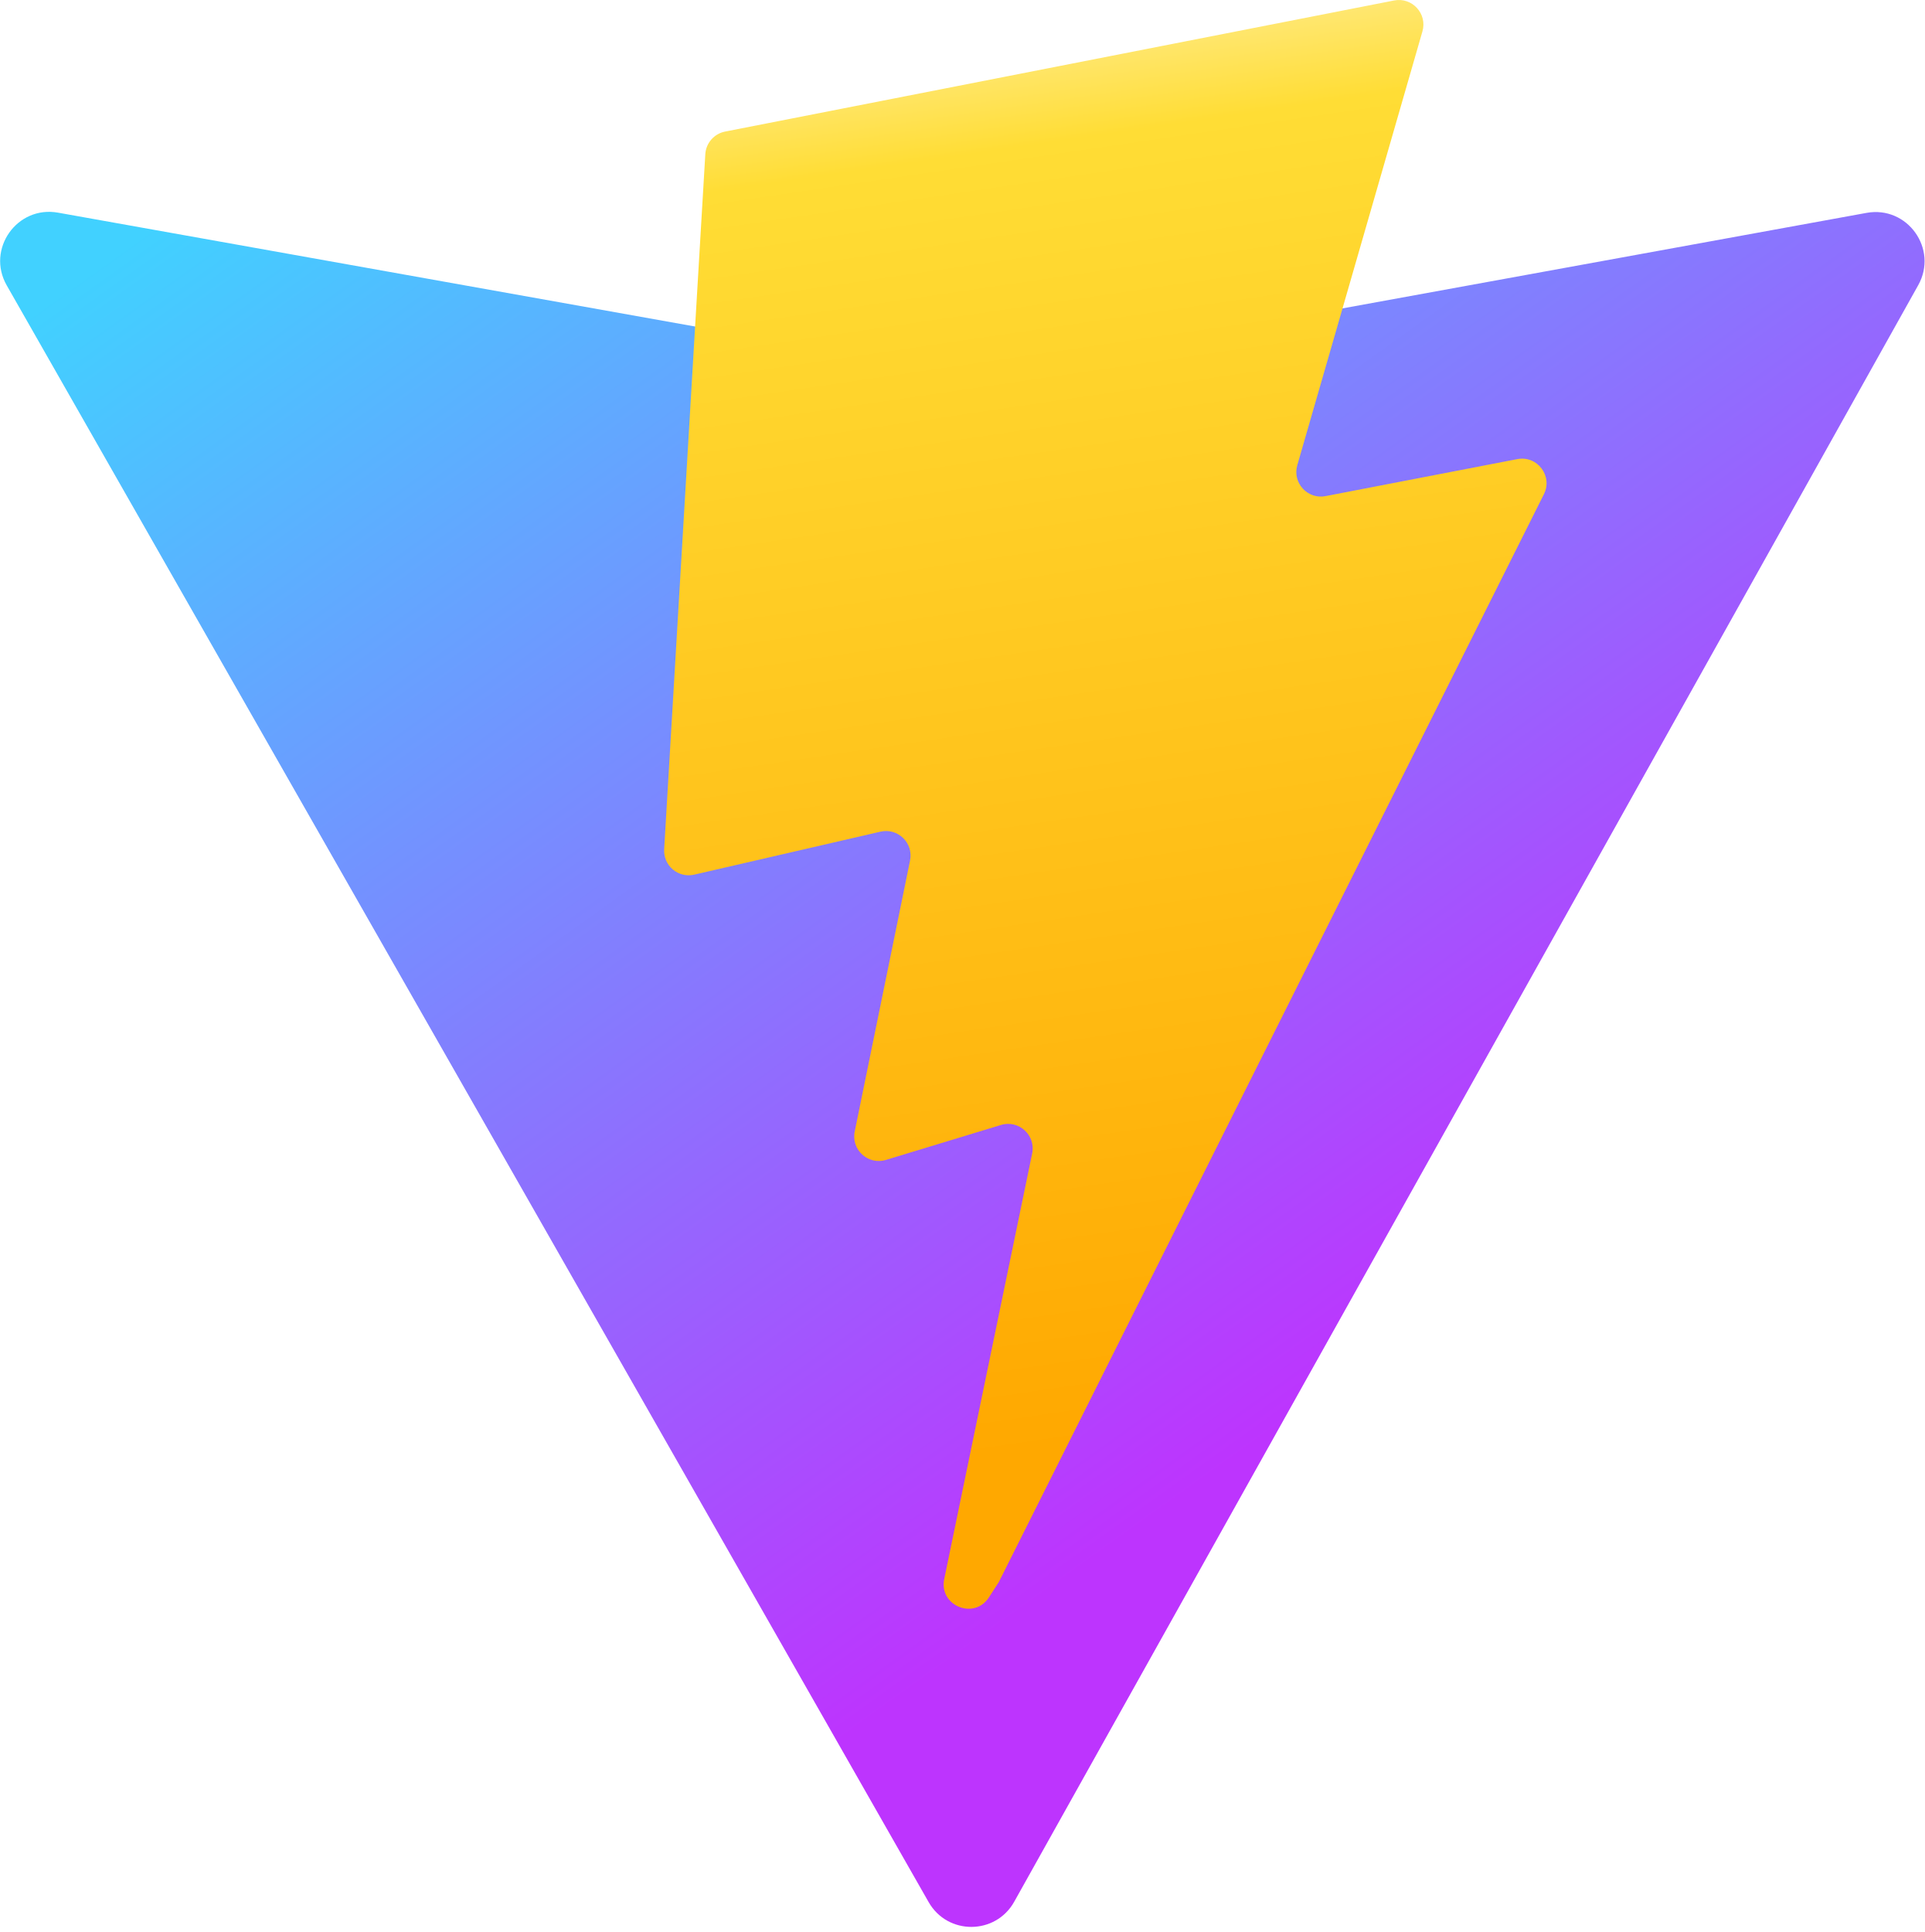
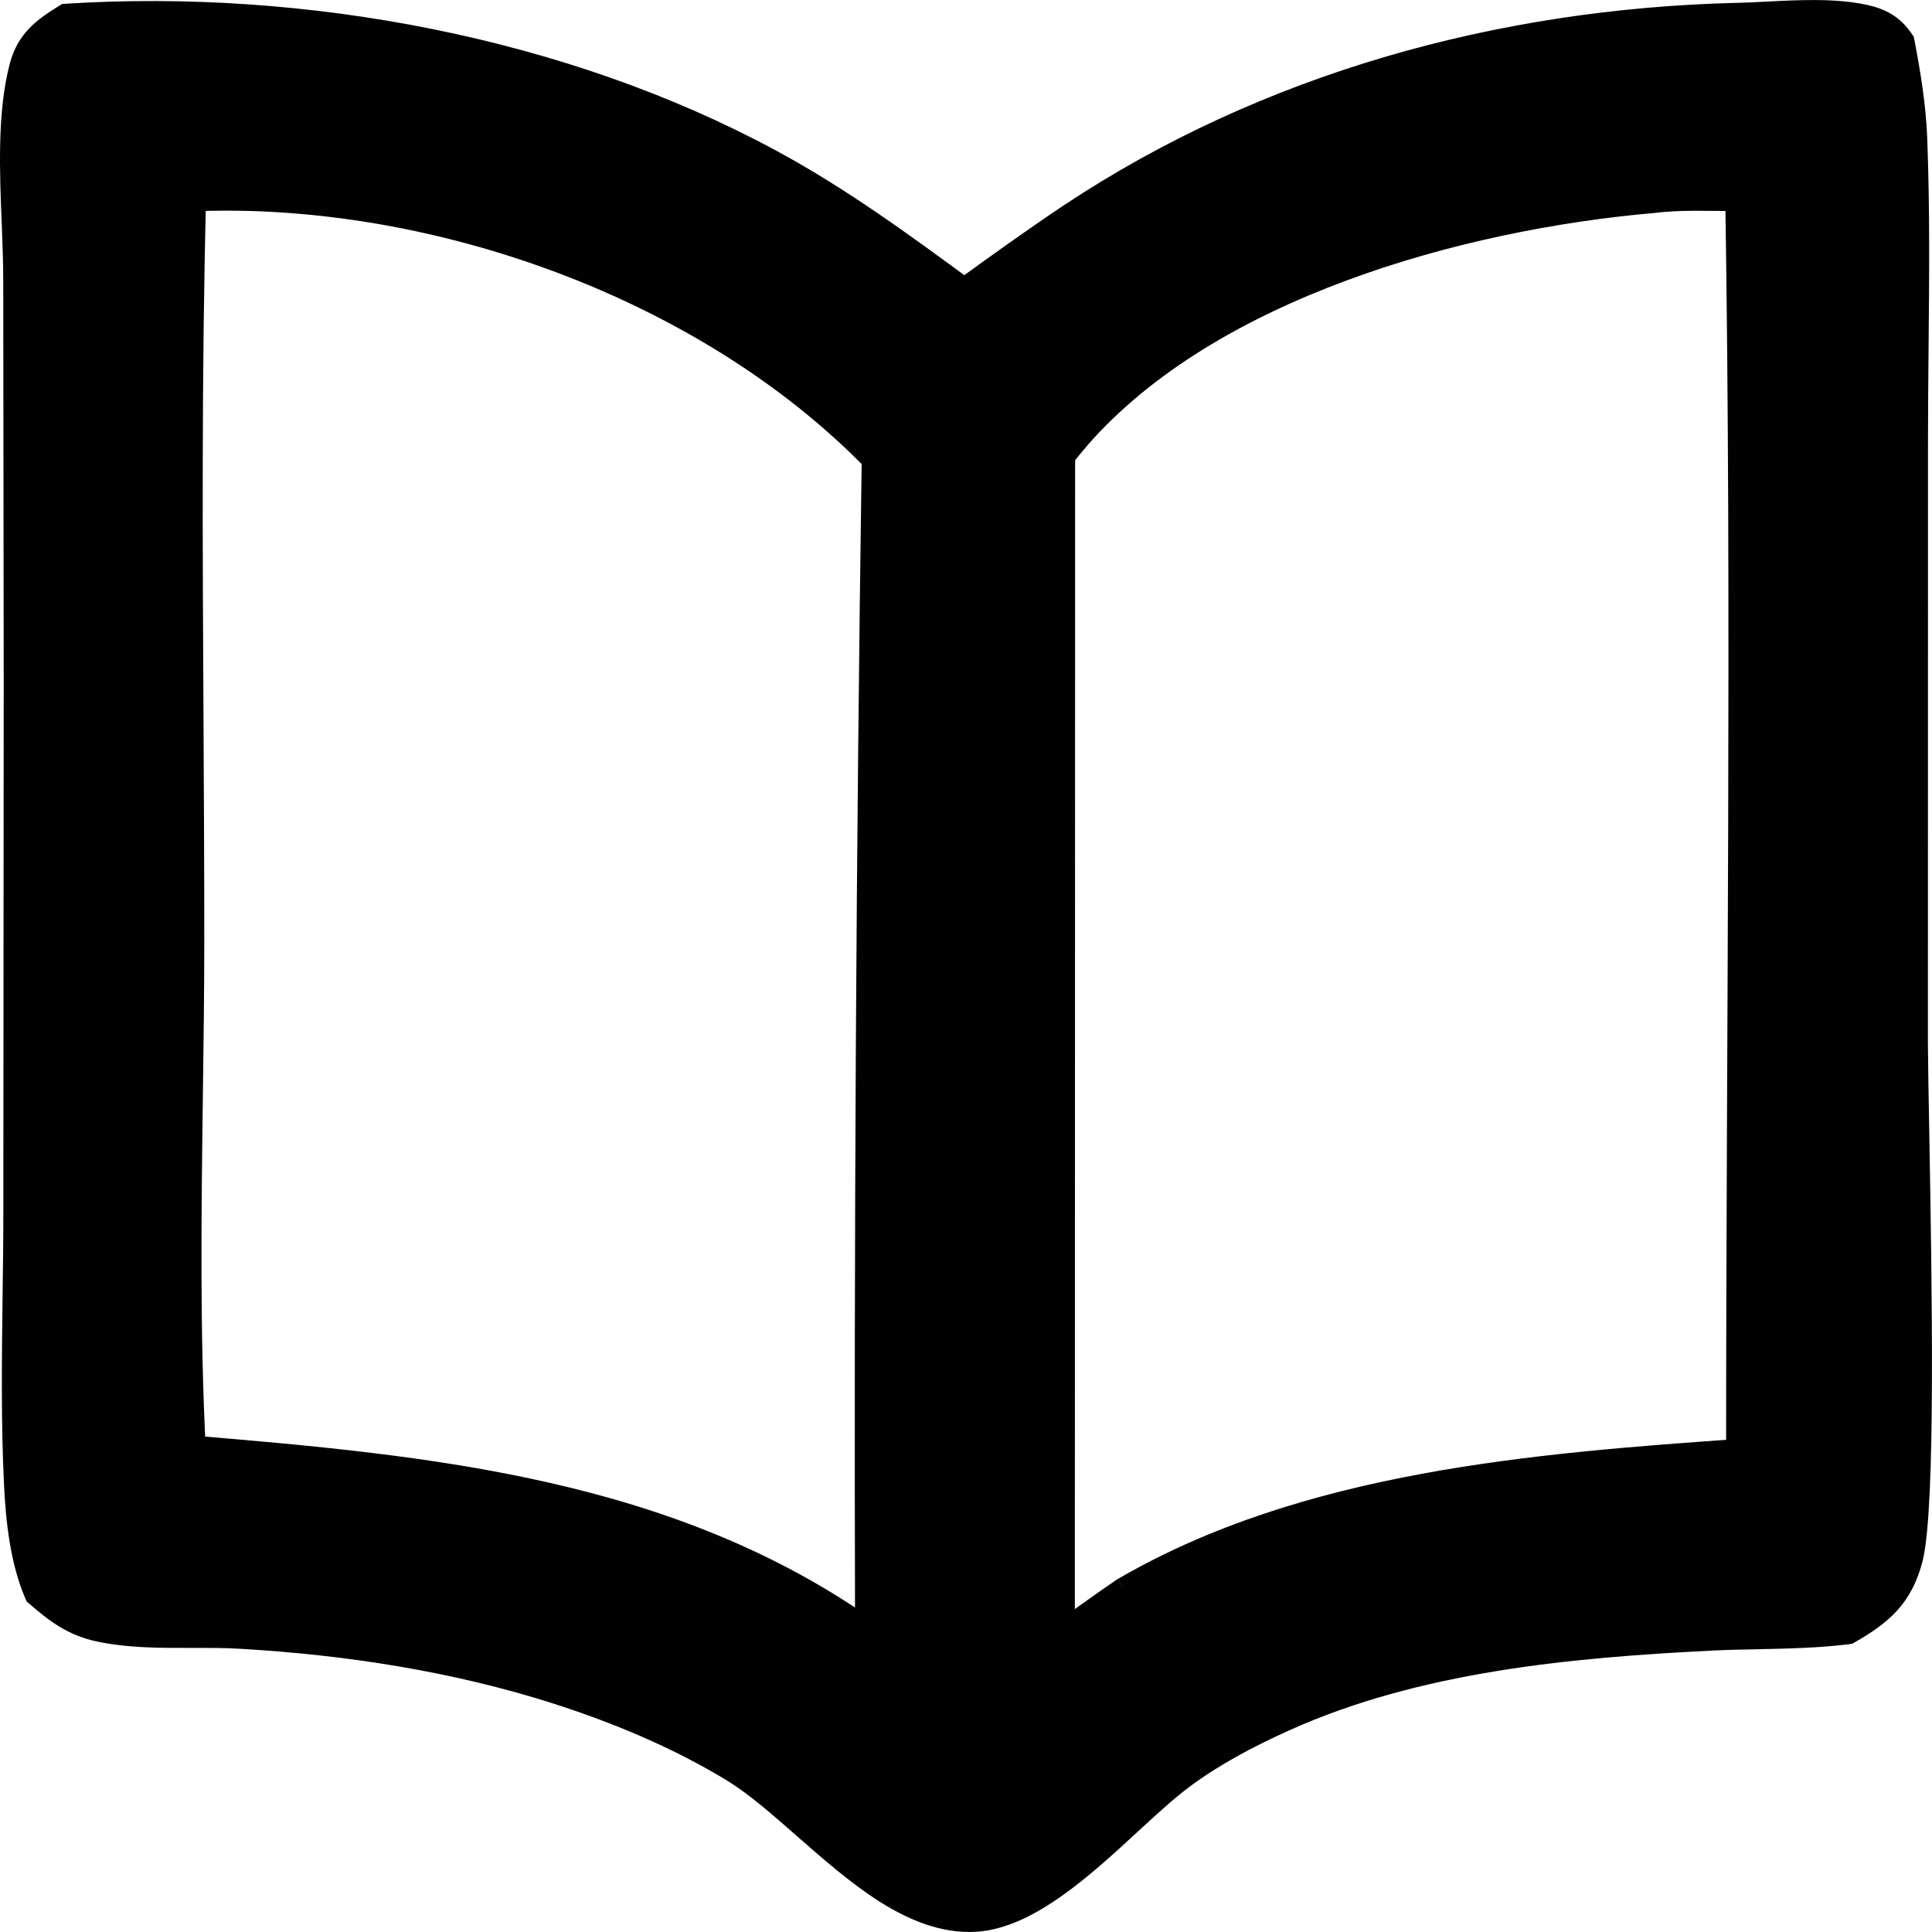
- <svg xmlns="http://www.w3.org/2000/svg" aria-hidden="true" role="img" class="iconify iconify--logos" width="31.88" height="32" preserveAspectRatio="xMidYMid meet" viewBox="0 0 256 257">
-   <defs>
-     <linearGradient id="IconifyId1813088fe1fbc01fb466" x1="-.828%" x2="57.636%" y1="7.652%" y2="78.411%">
-       <stop offset="0%" stop-color="#41D1FF" />
-       <stop offset="100%" stop-color="#BD34FE" />
-     </linearGradient>
-     <linearGradient id="IconifyId1813088fe1fbc01fb467" x1="43.376%" x2="50.316%" y1="2.242%" y2="89.03%">
-       <stop offset="0%" stop-color="#FFEA83" />
-       <stop offset="8.333%" stop-color="#FFDD35" />
-       <stop offset="100%" stop-color="#FFA800" />
-     </linearGradient>
-   </defs>
-   <path fill="url(#IconifyId1813088fe1fbc01fb466)" d="M255.153 37.938L134.897 252.976c-2.483 4.44-8.862 4.466-11.382.048L.875 37.958c-2.746-4.814 1.371-10.646 6.827-9.67l120.385 21.517a6.537 6.537 0 0 0 2.322-.004l117.867-21.483c5.438-.991 9.574 4.796 6.877 9.62Z" />
-   <path fill="url(#IconifyId1813088fe1fbc01fb467)" d="M185.432.063L96.44 17.501a3.268 3.268 0 0 0-2.634 3.014l-5.474 92.456a3.268 3.268 0 0 0 3.997 3.378l24.777-5.718c2.318-.535 4.413 1.507 3.936 3.838l-7.361 36.047c-.495 2.426 1.782 4.5 4.151 3.78l15.304-4.649c2.372-.72 4.652 1.36 4.15 3.788l-11.698 56.621c-.732 3.542 3.979 5.473 5.943 2.437l1.313-2.028l72.516-144.72c1.215-2.423-.88-5.186-3.54-4.672l-25.505 4.922c-2.396.462-4.435-1.77-3.759-4.114l16.646-57.705c.677-2.35-1.37-4.583-3.769-4.113Z" />
+ <svg xmlns="http://www.w3.org/2000/svg" preserveAspectRatio="none" overflow="visible" style="display: block;" width="20.306" height="20.306" viewBox="0 0 20.306 20.306" fill="none">
+   <g id="Subtract">
+     <path d="M18.572 0.169C18.911 0.152 19.278 0.133 19.585 0.2C19.758 0.237 19.872 0.299 19.971 0.447C20.035 0.784 20.091 1.119 20.104 1.462C20.132 2.191 20.125 2.924 20.117 3.657C20.114 3.989 20.112 4.321 20.112 4.652L20.111 10.96C20.111 11.168 20.118 11.516 20.125 11.941C20.152 13.427 20.194 15.845 20.057 16.377C19.958 16.759 19.757 16.934 19.417 17.129C19.113 17.167 18.797 17.174 18.483 17.181C18.318 17.185 18.154 17.188 17.993 17.196C16.479 17.271 14.88 17.421 13.489 18.046C13.117 18.214 12.743 18.41 12.416 18.653C12.249 18.777 12.061 18.949 11.862 19.133C11.363 19.592 10.787 20.122 10.244 20.152C9.619 20.185 9.025 19.665 8.478 19.184C8.217 18.955 7.967 18.736 7.729 18.589C7.151 18.234 6.498 17.962 5.85 17.755C4.781 17.415 3.649 17.241 2.528 17.176C2.358 17.166 2.184 17.167 2.009 17.167C1.684 17.169 1.354 17.169 1.047 17.103C0.78 17.045 0.608 16.913 0.406 16.74C0.259 16.4 0.214 15.979 0.196 15.613C0.163 14.957 0.171 14.294 0.18 13.633C0.184 13.34 0.188 13.047 0.188 12.755L0.192 7.175L0.187 2.954C0.187 2.769 0.179 2.569 0.171 2.362C0.149 1.801 0.124 1.19 0.249 0.711C0.318 0.449 0.474 0.332 0.7 0.192C3.188 0.035 5.906 0.538 8.092 1.721C8.818 2.114 9.473 2.595 10.134 3.081C10.506 2.812 10.88 2.542 11.263 2.288C13.321 0.919 15.772 0.243 18.254 0.183C18.355 0.181 18.462 0.175 18.572 0.169ZM18.285 2.065C17.984 2.067 17.665 2.049 17.366 2.087C15.325 2.267 12.705 2.993 11.319 4.576C11.26 4.643 11.202 4.713 11.148 4.784L11.145 17.208C11.371 17.048 11.596 16.883 11.826 16.727C13.734 15.618 16.121 15.428 18.295 15.276C18.295 10.875 18.355 6.465 18.285 2.065ZM2.013 2.068C1.966 3.906 1.977 5.751 1.987 7.593C1.991 8.349 1.994 9.105 1.994 9.859C1.994 10.413 1.987 10.971 1.98 11.53V11.535C1.964 12.772 1.948 14.016 2.011 15.24C4.524 15.45 7.047 15.692 9.14 17.186C9.128 13.063 9.151 8.939 9.21 4.817C7.565 3.127 4.99 2.129 2.616 2.064C2.416 2.06 2.214 2.061 2.013 2.068Z" fill="#010101" />
+     <path d="M18.572 0.169L18.579 0.322L18.579 0.322L18.572 0.169ZM19.585 0.2L19.618 0.05L19.618 0.05L19.585 0.2ZM19.971 0.447L20.121 0.418L20.115 0.388L20.098 0.362L19.971 0.447ZM20.104 1.462L19.951 1.468V1.468L20.104 1.462ZM20.117 3.657L20.27 3.658V3.658L20.117 3.657ZM20.112 4.652L20.264 4.652V4.652H20.112ZM20.111 10.96L19.958 10.96V10.96L20.111 10.96ZM20.125 11.941L20.278 11.938V11.938L20.125 11.941ZM20.057 16.377L19.909 16.339L19.909 16.339L20.057 16.377ZM19.417 17.129L19.436 17.281L19.466 17.277L19.493 17.262L19.417 17.129ZM18.483 17.181L18.479 17.028H18.479L18.483 17.181ZM17.993 17.196L17.986 17.043L17.986 17.043L17.993 17.196ZM13.489 18.046L13.552 18.186H13.552L13.489 18.046ZM12.416 18.653L12.507 18.776L12.507 18.776L12.416 18.653ZM11.862 19.133L11.758 19.021L11.758 19.021L11.862 19.133ZM10.244 20.152L10.252 20.304L10.253 20.304L10.244 20.152ZM8.478 19.184L8.579 19.069L8.579 19.069L8.478 19.184ZM7.729 18.589L7.649 18.719H7.649L7.729 18.589ZM5.85 17.755L5.896 17.61L5.896 17.61L5.85 17.755ZM2.528 17.176L2.519 17.329L2.519 17.329L2.528 17.176ZM2.009 17.167L2.009 17.015H2.009L2.009 17.167ZM1.047 17.103L1.015 17.252L1.015 17.252L1.047 17.103ZM0.406 16.74L0.266 16.8L0.28 16.832L0.307 16.855L0.406 16.74ZM0.196 15.613L0.348 15.605L0.348 15.605L0.196 15.613ZM0.18 13.633L0.027 13.631L0.027 13.631L0.18 13.633ZM0.188 12.755L0.035 12.755L0.035 12.755L0.188 12.755ZM0.192 7.175L0.344 7.175L0.344 7.175L0.192 7.175ZM0.187 2.954L0.034 2.954L0.034 2.954L0.187 2.954ZM0.171 2.362L0.019 2.368L0.019 2.368L0.171 2.362ZM0.249 0.711L0.102 0.673L0.102 0.673L0.249 0.711ZM0.7 0.192L0.691 0.039L0.652 0.042L0.62 0.062L0.7 0.192ZM8.092 1.721L8.019 1.855L8.019 1.855L8.092 1.721ZM10.134 3.081L10.043 3.204L10.133 3.271L10.224 3.205L10.134 3.081ZM11.263 2.288L11.348 2.415L11.348 2.415L11.263 2.288ZM18.254 0.183L18.258 0.336L18.258 0.336L18.254 0.183ZM18.285 2.065L18.438 2.062L18.436 1.911L18.284 1.912L18.285 2.065ZM17.366 2.087L17.38 2.24L17.386 2.239L17.366 2.087ZM11.319 4.576L11.204 4.475L11.203 4.475L11.319 4.576ZM11.148 4.784L11.027 4.69L10.995 4.731L10.995 4.784L11.148 4.784ZM11.145 17.208L10.992 17.208L10.992 17.503L11.233 17.333L11.145 17.208ZM11.826 16.727L11.749 16.595L11.741 16.6L11.826 16.727ZM18.295 15.276L18.306 15.428L18.448 15.418L18.448 15.276L18.295 15.276ZM2.013 2.068L2.008 1.915L1.864 1.92L1.86 2.064L2.013 2.068ZM1.987 7.593L1.834 7.594V7.594L1.987 7.593ZM1.994 9.859L1.842 9.859V9.859L1.994 9.859ZM1.98 11.53L1.827 11.528V11.53H1.98ZM1.98 11.535L2.132 11.537V11.535H1.98ZM2.011 15.24L1.858 15.248L1.865 15.381L1.998 15.392L2.011 15.24ZM9.14 17.186L9.051 17.31L9.293 17.483L9.293 17.186L9.14 17.186ZM9.21 4.817L9.363 4.819L9.364 4.756L9.32 4.71L9.21 4.817ZM2.616 2.064L2.621 1.911L2.62 1.911L2.616 2.064ZM18.572 0.169L18.579 0.322C18.925 0.304 19.27 0.287 19.553 0.349L19.585 0.2L19.618 0.05C19.287 -0.021 18.898 -0 18.564 0.017L18.572 0.169ZM19.585 0.2L19.553 0.349C19.629 0.365 19.683 0.385 19.725 0.412C19.767 0.437 19.805 0.473 19.844 0.532L19.971 0.447L20.098 0.362C20.038 0.273 19.97 0.204 19.886 0.152C19.804 0.101 19.714 0.071 19.618 0.05L19.585 0.2ZM19.971 0.447L19.821 0.475C19.884 0.812 19.939 1.137 19.951 1.468L20.104 1.462L20.256 1.456C20.243 1.101 20.185 0.757 20.121 0.418L19.971 0.447ZM20.104 1.462L19.951 1.468C19.979 2.192 19.972 2.922 19.965 3.655L20.117 3.657L20.27 3.658C20.277 2.926 20.284 2.189 20.256 1.456L20.104 1.462ZM20.117 3.657L19.965 3.655C19.961 3.987 19.959 4.32 19.959 4.652H20.112H20.264C20.264 4.322 20.267 3.99 20.27 3.658L20.117 3.657ZM20.112 4.652L19.959 4.652L19.958 10.96L20.111 10.96L20.263 10.96L20.264 4.652L20.112 4.652ZM20.111 10.96L19.958 10.96C19.958 11.169 19.965 11.52 19.973 11.944L20.125 11.941L20.278 11.938C20.27 11.512 20.264 11.166 20.263 10.96L20.111 10.96ZM20.125 11.941L19.973 11.944C19.986 12.687 20.003 13.662 20 14.516C19.998 14.944 19.991 15.34 19.977 15.662C19.962 15.989 19.939 16.224 19.909 16.339L20.057 16.377L20.205 16.416C20.244 16.265 20.267 15.998 20.282 15.676C20.297 15.348 20.304 14.947 20.305 14.518C20.308 13.659 20.291 12.681 20.278 11.938L20.125 11.941ZM20.057 16.377L19.909 16.339C19.865 16.509 19.801 16.625 19.714 16.721C19.626 16.819 19.507 16.902 19.341 16.997L19.417 17.129L19.493 17.262C19.668 17.162 19.819 17.06 19.941 16.926C20.064 16.789 20.15 16.627 20.205 16.416L20.057 16.377ZM19.417 17.129L19.398 16.978C19.104 17.014 18.794 17.022 18.479 17.028L18.483 17.181L18.486 17.334C18.799 17.327 19.123 17.32 19.436 17.281L19.417 17.129ZM18.483 17.181L18.479 17.028C18.316 17.032 18.149 17.035 17.986 17.043L17.993 17.196L18.001 17.348C18.159 17.34 18.321 17.337 18.486 17.334L18.483 17.181ZM17.993 17.196L17.986 17.043C16.471 17.118 14.846 17.269 13.427 17.907L13.489 18.046L13.552 18.186C14.914 17.573 16.488 17.423 18.001 17.348L17.993 17.196ZM13.489 18.046L13.427 17.907C13.049 18.077 12.665 18.279 12.325 18.53L12.416 18.653L12.507 18.776C12.822 18.542 13.185 18.351 13.552 18.186L13.489 18.046ZM12.416 18.653L12.325 18.53C12.15 18.66 11.956 18.839 11.758 19.021L11.862 19.133L11.965 19.245C12.167 19.06 12.347 18.894 12.507 18.776L12.416 18.653ZM11.862 19.133L11.758 19.021C11.508 19.252 11.246 19.492 10.982 19.679C10.715 19.867 10.464 19.987 10.236 19.999L10.244 20.152L10.253 20.304C10.568 20.287 10.876 20.127 11.158 19.928C11.442 19.728 11.717 19.474 11.965 19.245L11.862 19.133ZM10.244 20.152L10.236 19.999C9.969 20.014 9.696 19.91 9.413 19.731C9.13 19.553 8.854 19.311 8.579 19.069L8.478 19.184L8.377 19.299C8.649 19.537 8.943 19.796 9.25 19.99C9.557 20.183 9.894 20.323 10.252 20.304L10.244 20.152ZM8.478 19.184L8.579 19.069C8.321 18.843 8.06 18.614 7.809 18.459L7.729 18.589L7.649 18.719C7.874 18.858 8.113 19.067 8.377 19.299L8.478 19.184ZM7.729 18.589L7.809 18.459C7.218 18.096 6.552 17.819 5.896 17.61L5.85 17.755L5.803 17.901C6.443 18.105 7.084 18.373 7.649 18.719L7.729 18.589ZM5.85 17.755L5.896 17.61C4.812 17.265 3.667 17.089 2.536 17.024L2.528 17.176L2.519 17.329C3.631 17.393 4.75 17.566 5.804 17.901L5.85 17.755ZM2.528 17.176L2.537 17.024C2.362 17.014 2.183 17.014 2.009 17.015L2.009 17.167L2.01 17.32C2.186 17.32 2.355 17.319 2.519 17.329L2.528 17.176ZM2.009 17.167L2.009 17.015C1.68 17.016 1.367 17.015 1.079 16.954L1.047 17.103L1.015 17.252C1.341 17.322 1.687 17.321 2.01 17.32L2.009 17.167ZM1.047 17.103L1.079 16.954C0.852 16.904 0.704 16.794 0.506 16.624L0.406 16.74L0.307 16.855C0.511 17.032 0.708 17.186 1.015 17.252L1.047 17.103ZM0.406 16.74L0.547 16.679C0.411 16.366 0.366 15.969 0.348 15.605L0.196 15.613L0.043 15.62C0.061 15.989 0.108 16.433 0.266 16.8L0.406 16.74ZM0.196 15.613L0.348 15.605C0.316 14.955 0.324 14.297 0.333 13.635L0.18 13.633L0.027 13.631C0.019 14.291 0.01 14.959 0.043 15.62L0.196 15.613ZM0.18 13.633L0.333 13.635C0.336 13.342 0.34 13.048 0.34 12.755L0.188 12.755L0.035 12.755C0.035 13.046 0.031 13.338 0.027 13.631L0.18 13.633ZM0.188 12.755L0.34 12.755L0.344 7.175L0.192 7.175L0.039 7.175L0.035 12.755L0.188 12.755ZM0.192 7.175L0.344 7.175L0.339 2.953L0.187 2.954L0.034 2.954L0.039 7.175L0.192 7.175ZM0.187 2.954L0.339 2.953C0.339 2.766 0.332 2.563 0.324 2.356L0.171 2.362L0.019 2.368C0.027 2.575 0.034 2.773 0.034 2.954L0.187 2.954ZM0.171 2.362L0.324 2.356C0.301 1.787 0.279 1.202 0.397 0.75L0.249 0.711L0.102 0.673C-0.031 1.178 -0.004 1.814 0.019 2.368L0.171 2.362ZM0.249 0.711L0.397 0.75C0.45 0.548 0.561 0.458 0.781 0.322L0.7 0.192L0.62 0.062C0.388 0.206 0.186 0.349 0.102 0.673L0.249 0.711ZM0.7 0.192L0.71 0.344C3.173 0.189 5.862 0.688 8.019 1.855L8.092 1.721L8.165 1.587C5.95 0.388 3.203 -0.119 0.691 0.039L0.7 0.192ZM8.092 1.721L8.019 1.855C8.735 2.243 9.381 2.717 10.043 3.204L10.134 3.081L10.225 2.958C9.565 2.473 8.902 1.986 8.165 1.587L8.092 1.721ZM10.134 3.081L10.224 3.205C10.595 2.935 10.967 2.667 11.348 2.415L11.263 2.288L11.178 2.16C10.793 2.417 10.416 2.688 10.044 2.958L10.134 3.081ZM11.263 2.288L11.348 2.415C13.378 1.065 15.8 0.395 18.258 0.336L18.254 0.183L18.25 0.03C15.743 0.091 13.264 0.774 11.178 2.16L11.263 2.288ZM18.254 0.183L18.258 0.336C18.361 0.333 18.47 0.327 18.579 0.322L18.572 0.169L18.564 0.017C18.454 0.023 18.349 0.028 18.25 0.03L18.254 0.183ZM18.285 2.065L18.284 1.912C17.997 1.914 17.657 1.896 17.347 1.936L17.366 2.087L17.386 2.239C17.672 2.202 17.971 2.22 18.287 2.218L18.285 2.065ZM17.366 2.087L17.353 1.935C16.321 2.026 15.142 2.255 14.044 2.662C12.947 3.069 11.92 3.658 11.204 4.475L11.319 4.576L11.433 4.676C12.104 3.911 13.08 3.345 14.15 2.949C15.218 2.552 16.37 2.328 17.38 2.239L17.366 2.087ZM11.319 4.576L11.203 4.475C11.143 4.545 11.084 4.617 11.027 4.69L11.148 4.784L11.269 4.877C11.321 4.809 11.377 4.742 11.434 4.676L11.319 4.576ZM11.148 4.784L10.995 4.784L10.992 17.208L11.145 17.208L11.297 17.208L11.3 4.784L11.148 4.784ZM11.145 17.208L11.233 17.333C11.463 17.17 11.683 17.008 11.912 16.854L11.826 16.727L11.741 16.6C11.509 16.757 11.28 16.926 11.057 17.084L11.145 17.208ZM11.826 16.727L11.903 16.859C13.775 15.771 16.125 15.581 18.306 15.428L18.295 15.276L18.285 15.123C16.117 15.275 13.693 15.465 11.75 16.595L11.826 16.727ZM18.295 15.276L18.448 15.276C18.448 10.878 18.508 6.464 18.438 2.062L18.285 2.065L18.133 2.067C18.203 6.466 18.142 10.872 18.142 15.276L18.295 15.276ZM2.013 2.068L1.86 2.064C1.813 3.905 1.824 5.752 1.834 7.594L1.987 7.593L2.139 7.592C2.129 5.75 2.119 3.907 2.166 2.072L2.013 2.068ZM1.987 7.593L1.834 7.594C1.838 8.349 1.842 9.105 1.842 9.859L1.994 9.859L2.147 9.859C2.147 9.104 2.143 8.348 2.139 7.592L1.987 7.593ZM1.994 9.859L1.842 9.859C1.842 10.412 1.834 10.968 1.827 11.528L1.98 11.53L2.132 11.532C2.14 10.973 2.147 10.414 2.147 9.859L1.994 9.859ZM1.98 11.53H1.827V11.535H1.98H2.132V11.53H1.98ZM1.98 11.535L1.827 11.533C1.811 12.769 1.795 14.018 1.858 15.248L2.011 15.24L2.163 15.232C2.1 14.014 2.116 12.775 2.132 11.537L1.98 11.535ZM2.011 15.24L1.998 15.392C4.517 15.603 6.997 15.844 9.051 17.31L9.14 17.186L9.229 17.062C7.096 15.539 4.53 15.297 2.024 15.088L2.011 15.24ZM9.14 17.186L9.293 17.186C9.28 13.063 9.304 8.941 9.363 4.819L9.21 4.817L9.057 4.815C8.998 8.938 8.975 13.062 8.987 17.186L9.14 17.186ZM9.21 4.817L9.32 4.71C7.643 2.988 5.029 1.977 2.621 1.911L2.616 2.064L2.612 2.217C4.952 2.281 7.487 3.266 9.101 4.923L9.21 4.817ZM2.616 2.064L2.62 1.911C2.416 1.907 2.211 1.909 2.008 1.915L2.013 2.068L2.018 2.22C2.216 2.214 2.415 2.212 2.613 2.217L2.616 2.064Z" fill="#010101" />
+   </g>
</svg>
